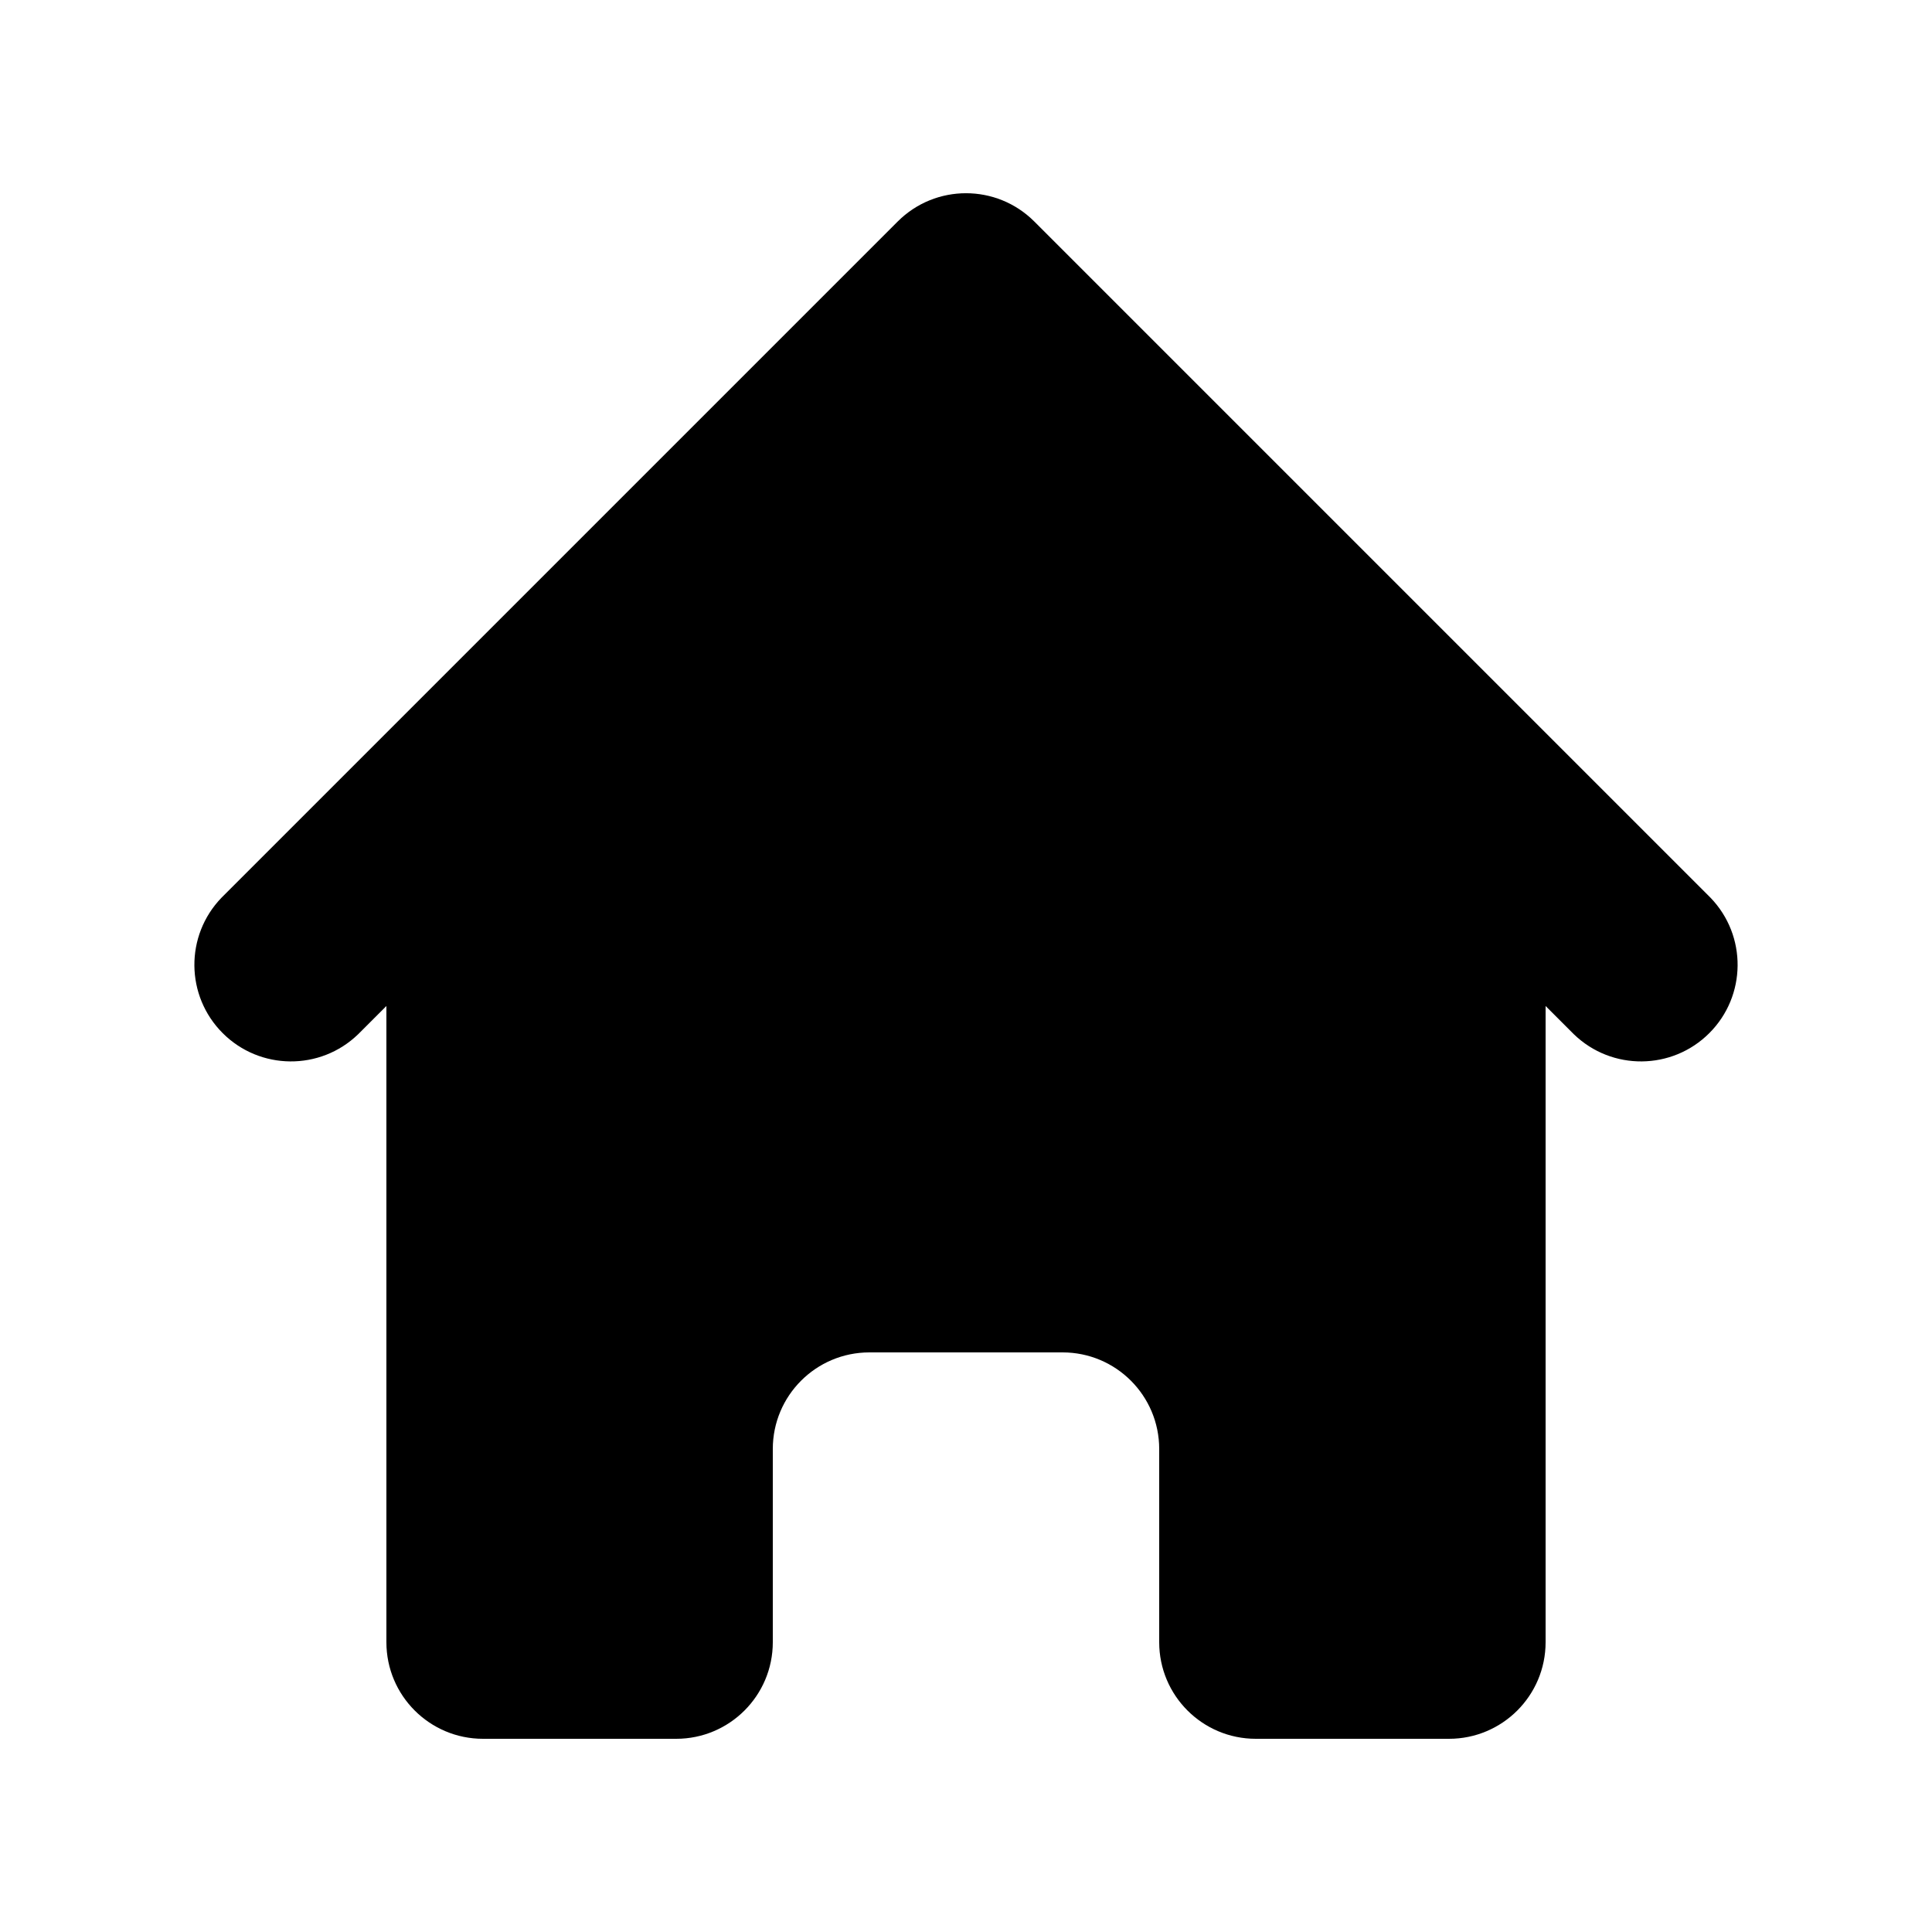
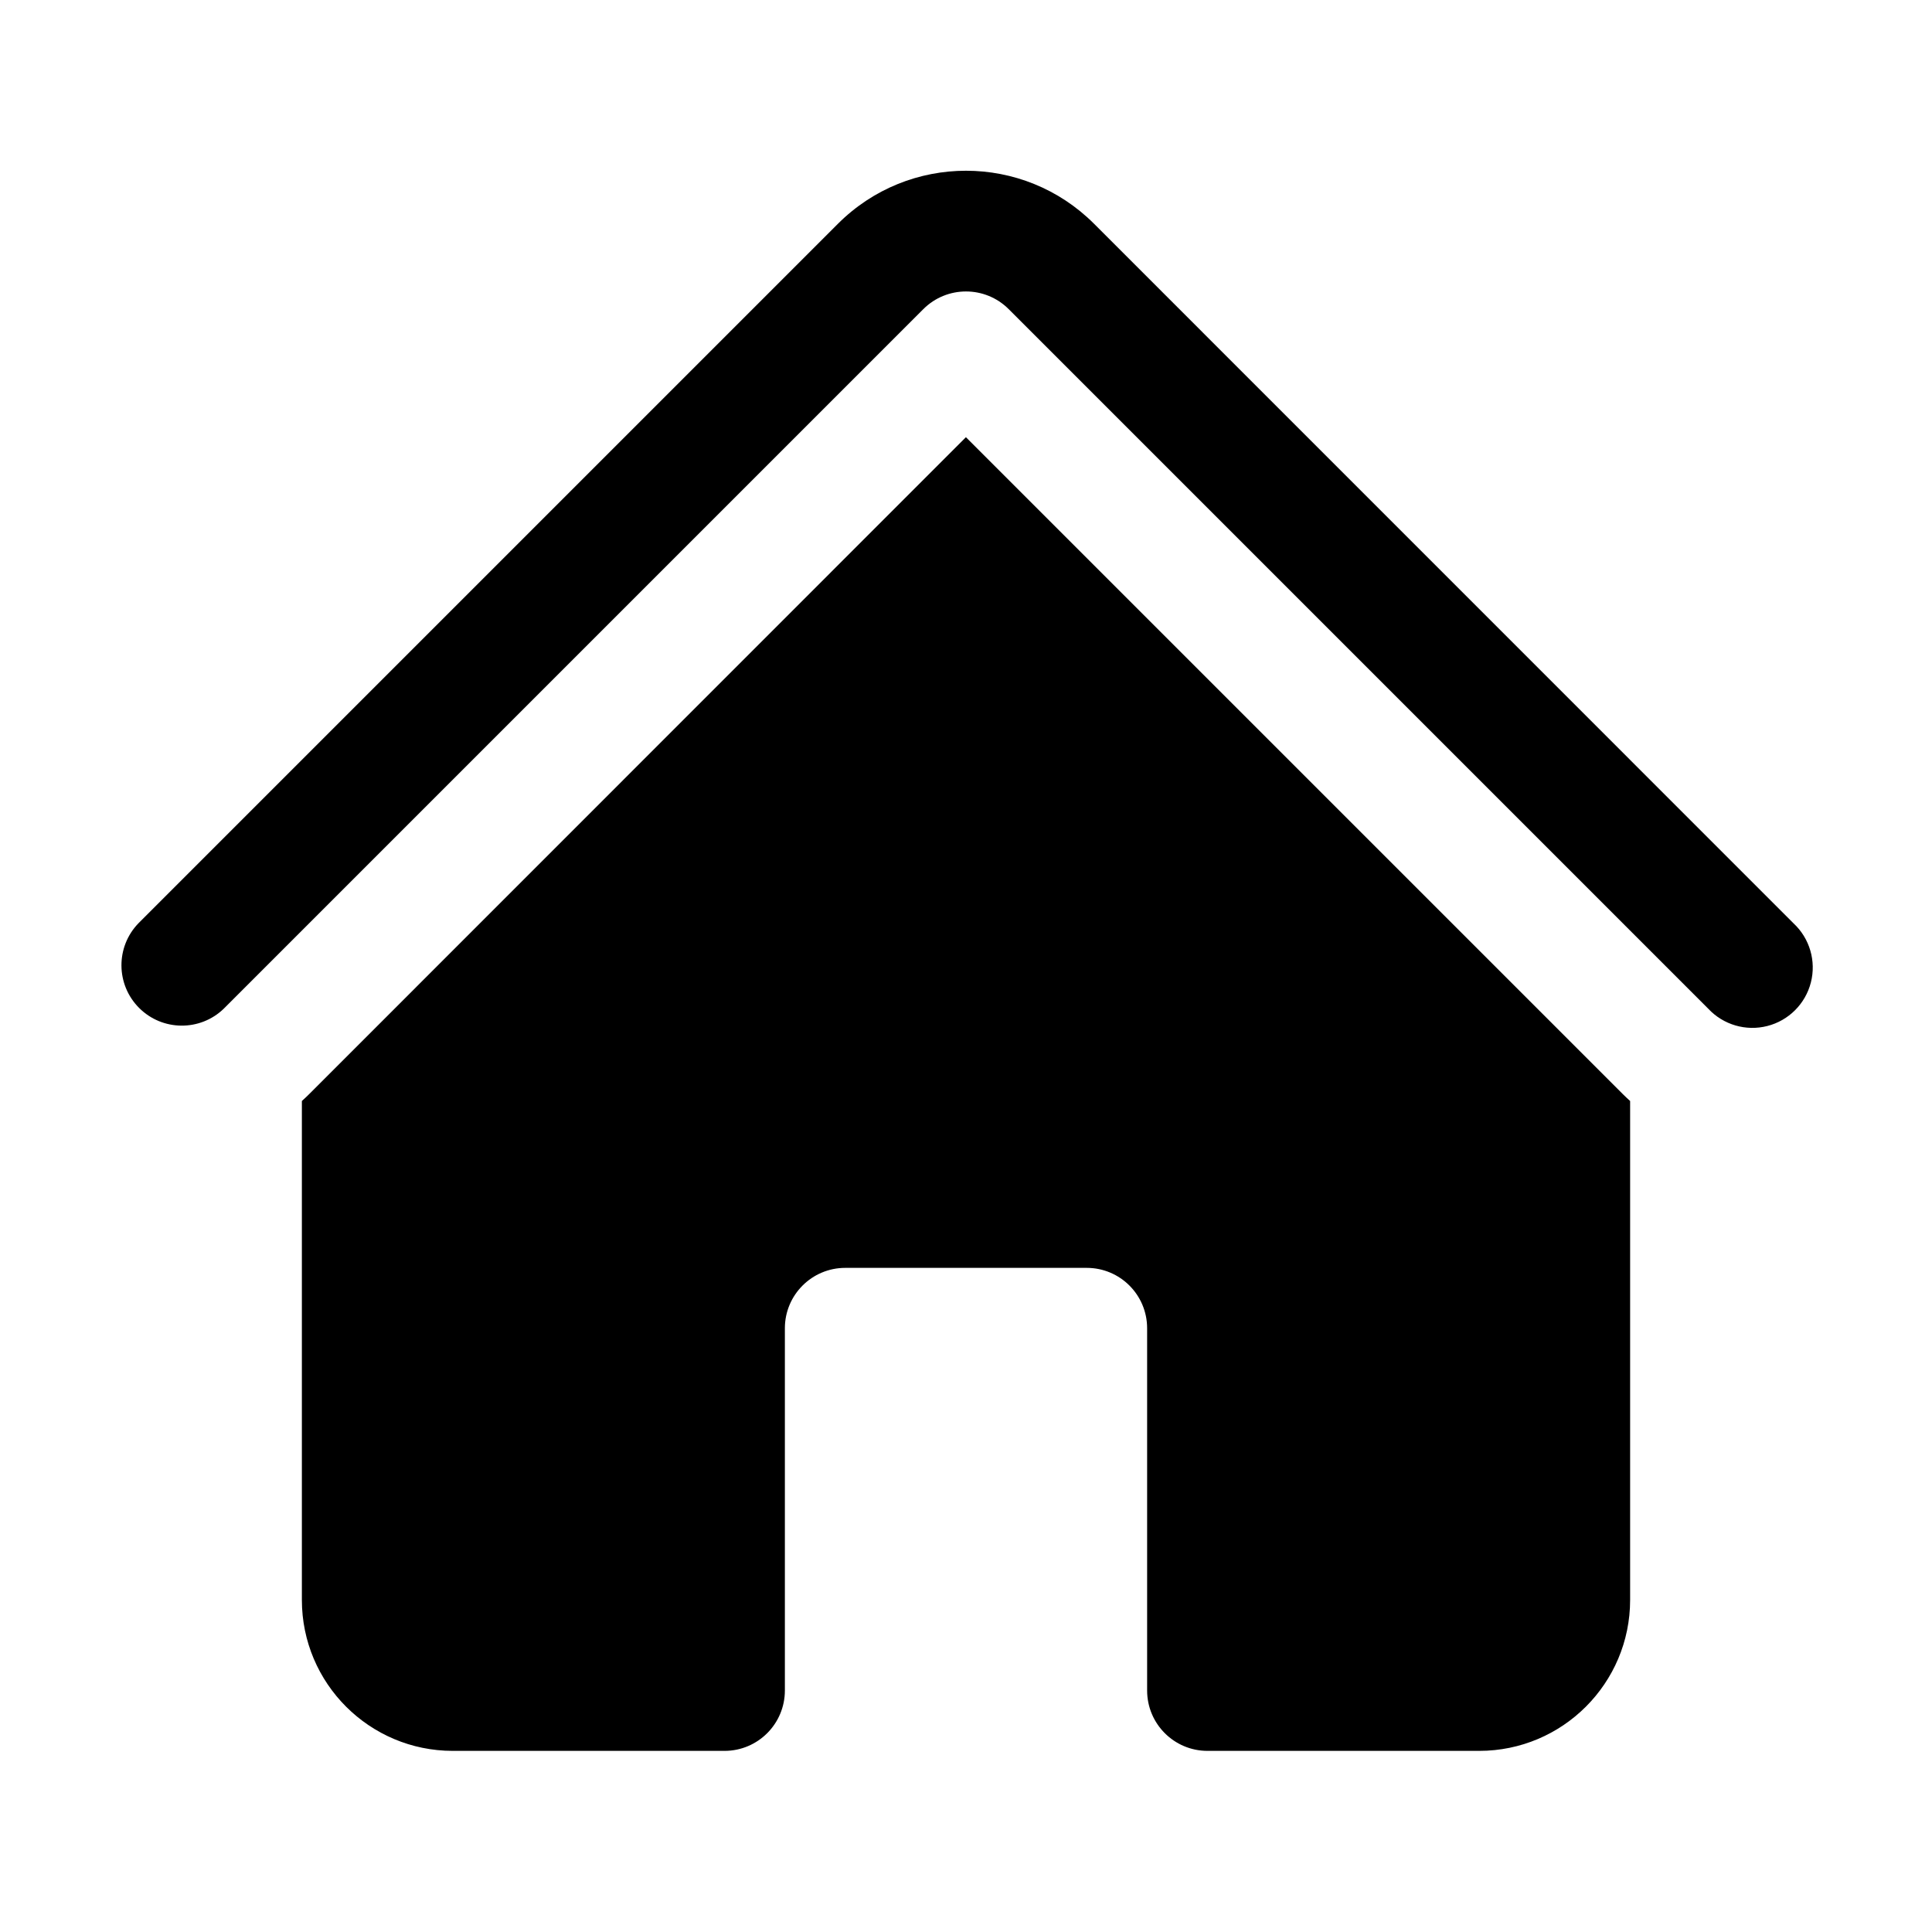
- <svg xmlns="http://www.w3.org/2000/svg" width="100%" height="100%" viewBox="0 0 20 20" fill="currentColor">
-   <path d="M10.707 2.293a1 1 0 00-1.414 0l-7 7a1 1 0 001.414 1.414L4 10.414V17a1 1 0 001 1h2a1 1 0 001-1v-2a1 1 0 011-1h2a1 1 0 011 1v2a1 1 0 001 1h2a1 1 0 001-1v-6.586l.293.293a1 1 0 001.414-1.414l-7-7z" />
+ <svg xmlns="http://www.w3.org/2000/svg" width="100%" height="100%" viewBox="0 0 24 24" fill="currentColor">
+   <path d="M11.47 3.84a.75.75 0 011.06 0l8.69 8.69a.75.75 0 101.06-1.06l-8.689-8.69a2.25 2.25 0 00-3.182 0l-8.69 8.69a.75.75 0 001.061 1.06l8.69-8.69z" />
+   <path d="M12 5.432l8.159 8.159c.03.03.06.058.091.086v6.198c0 1.035-.84 1.875-1.875 1.875H15a.75.75 0 01-.75-.75v-4.5a.75.75 0 00-.75-.75h-3a.75.75 0 00-.75.75V21a.75.75 0 01-.75.75H5.625a1.875 1.875 0 01-1.875-1.875v-6.198a2.29 2.29 0 00.091-.086L12 5.43z" />
</svg>
